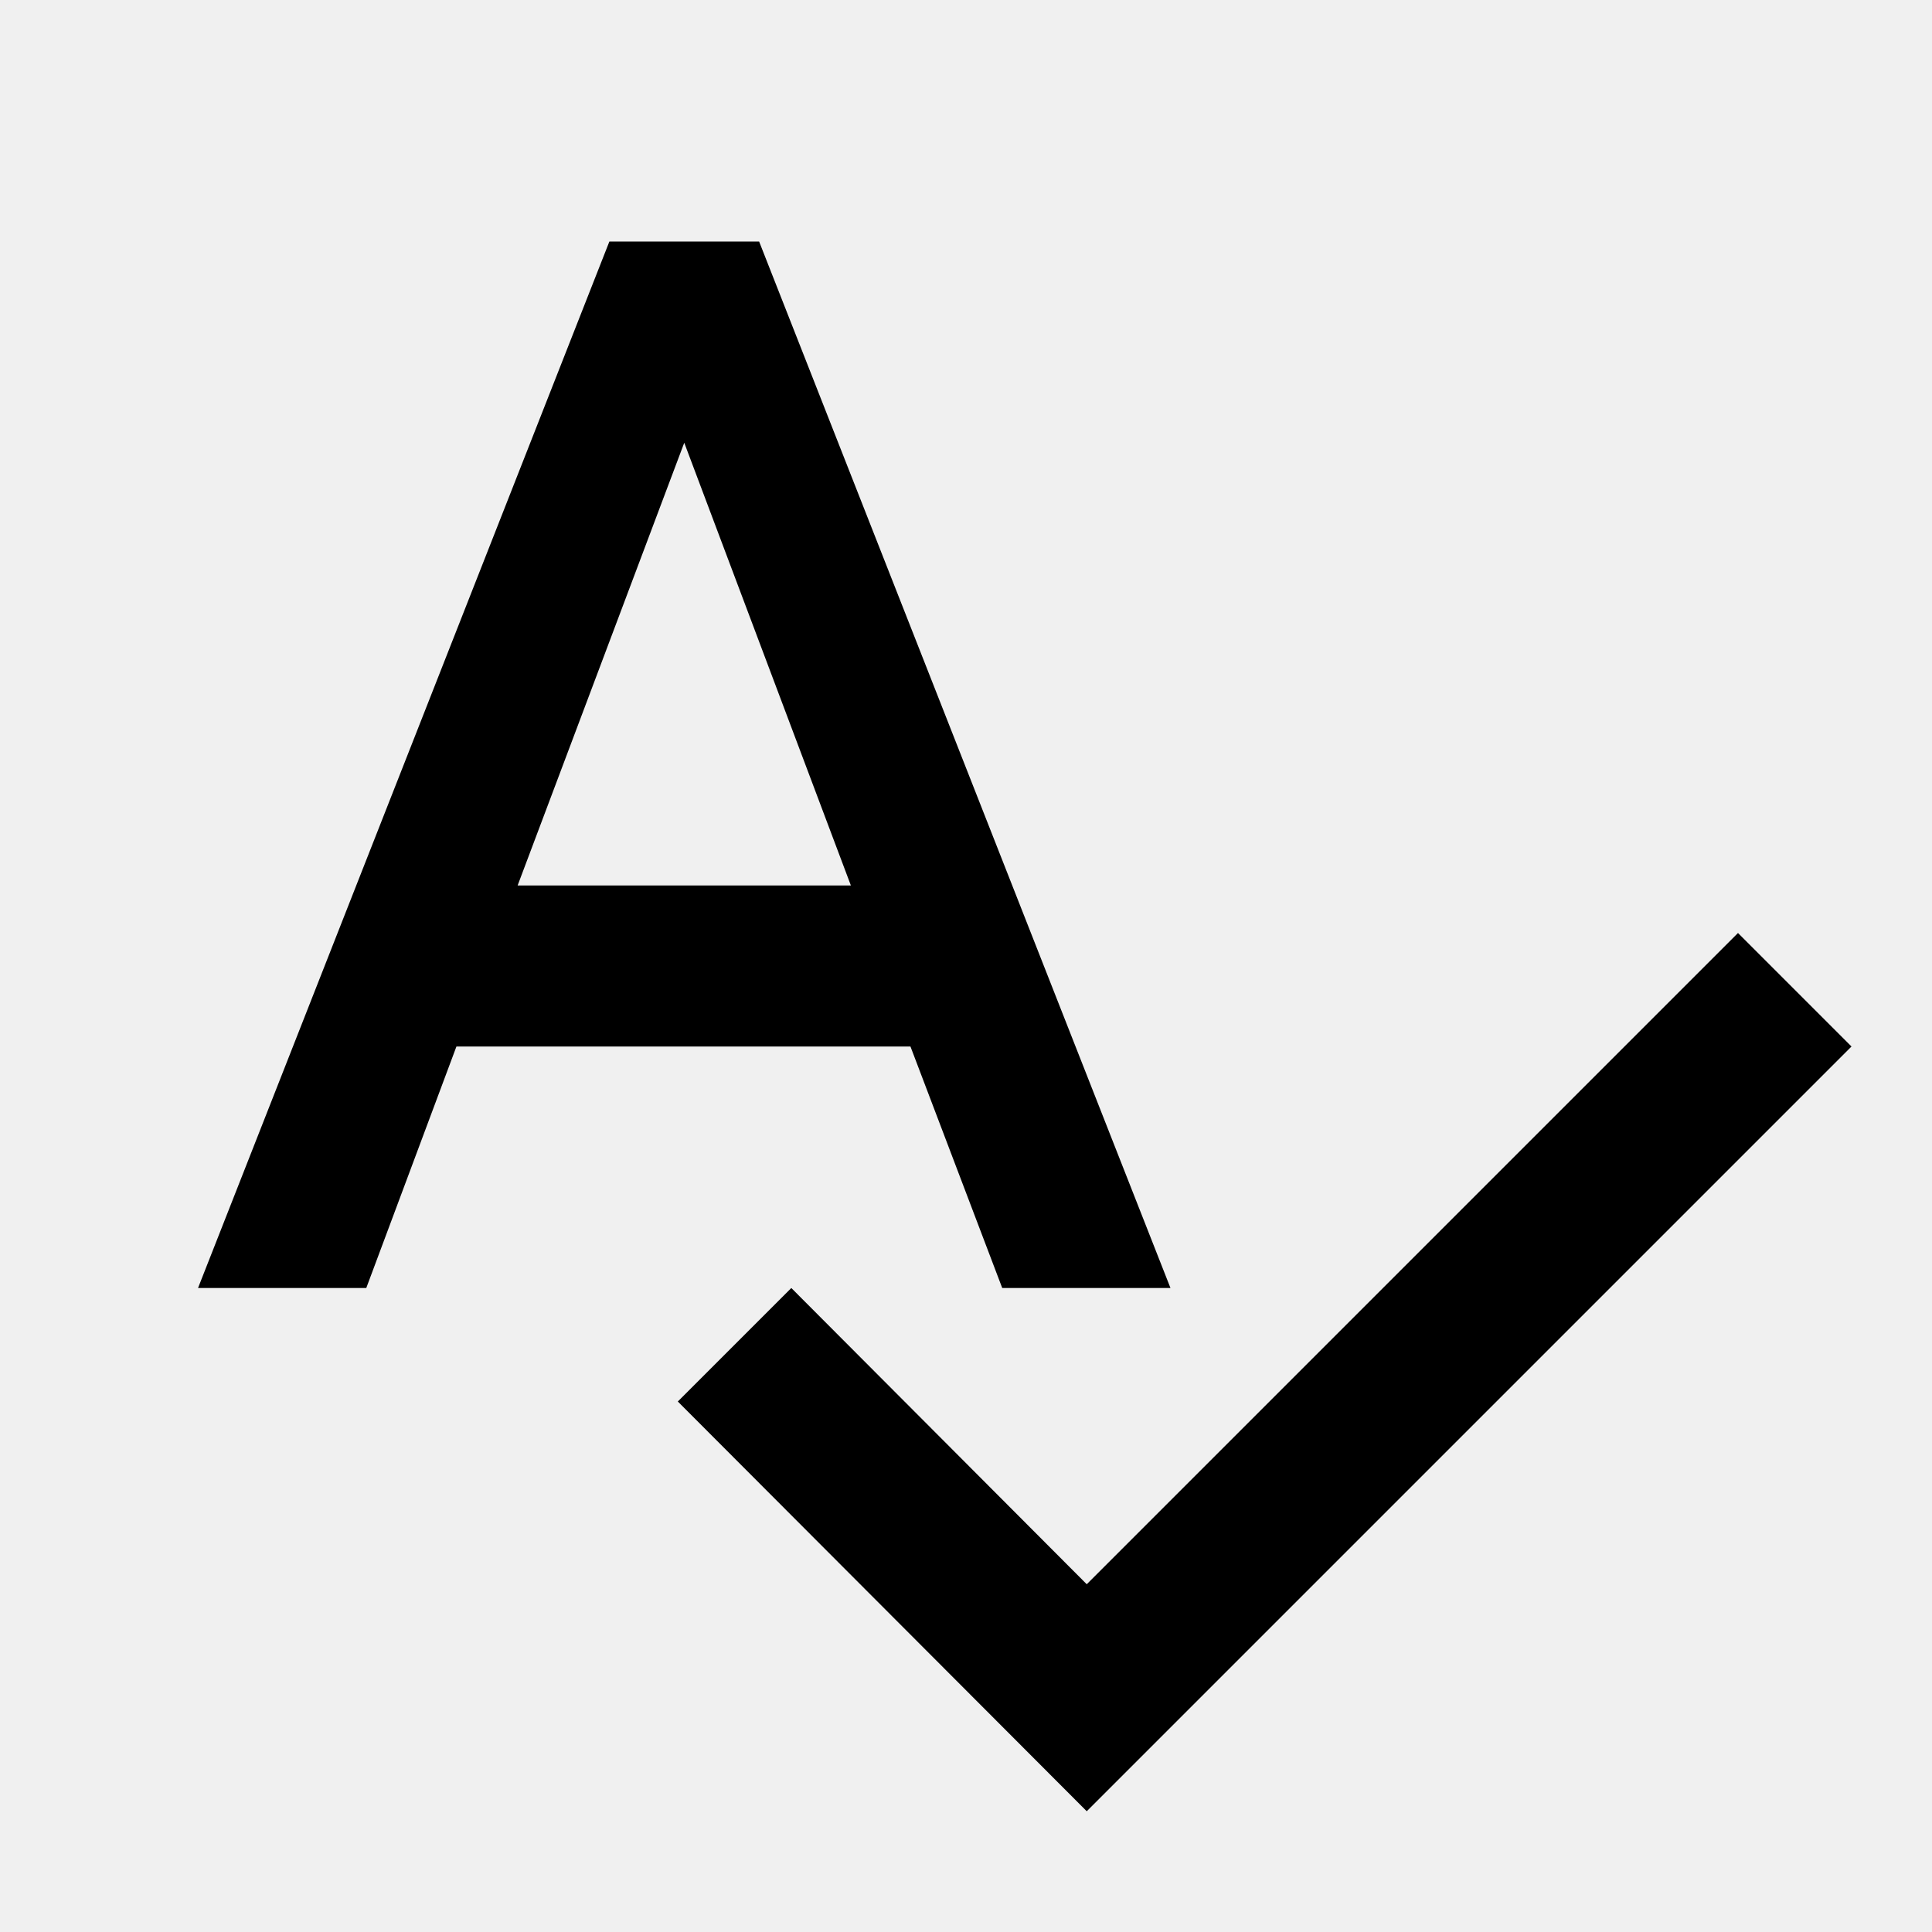
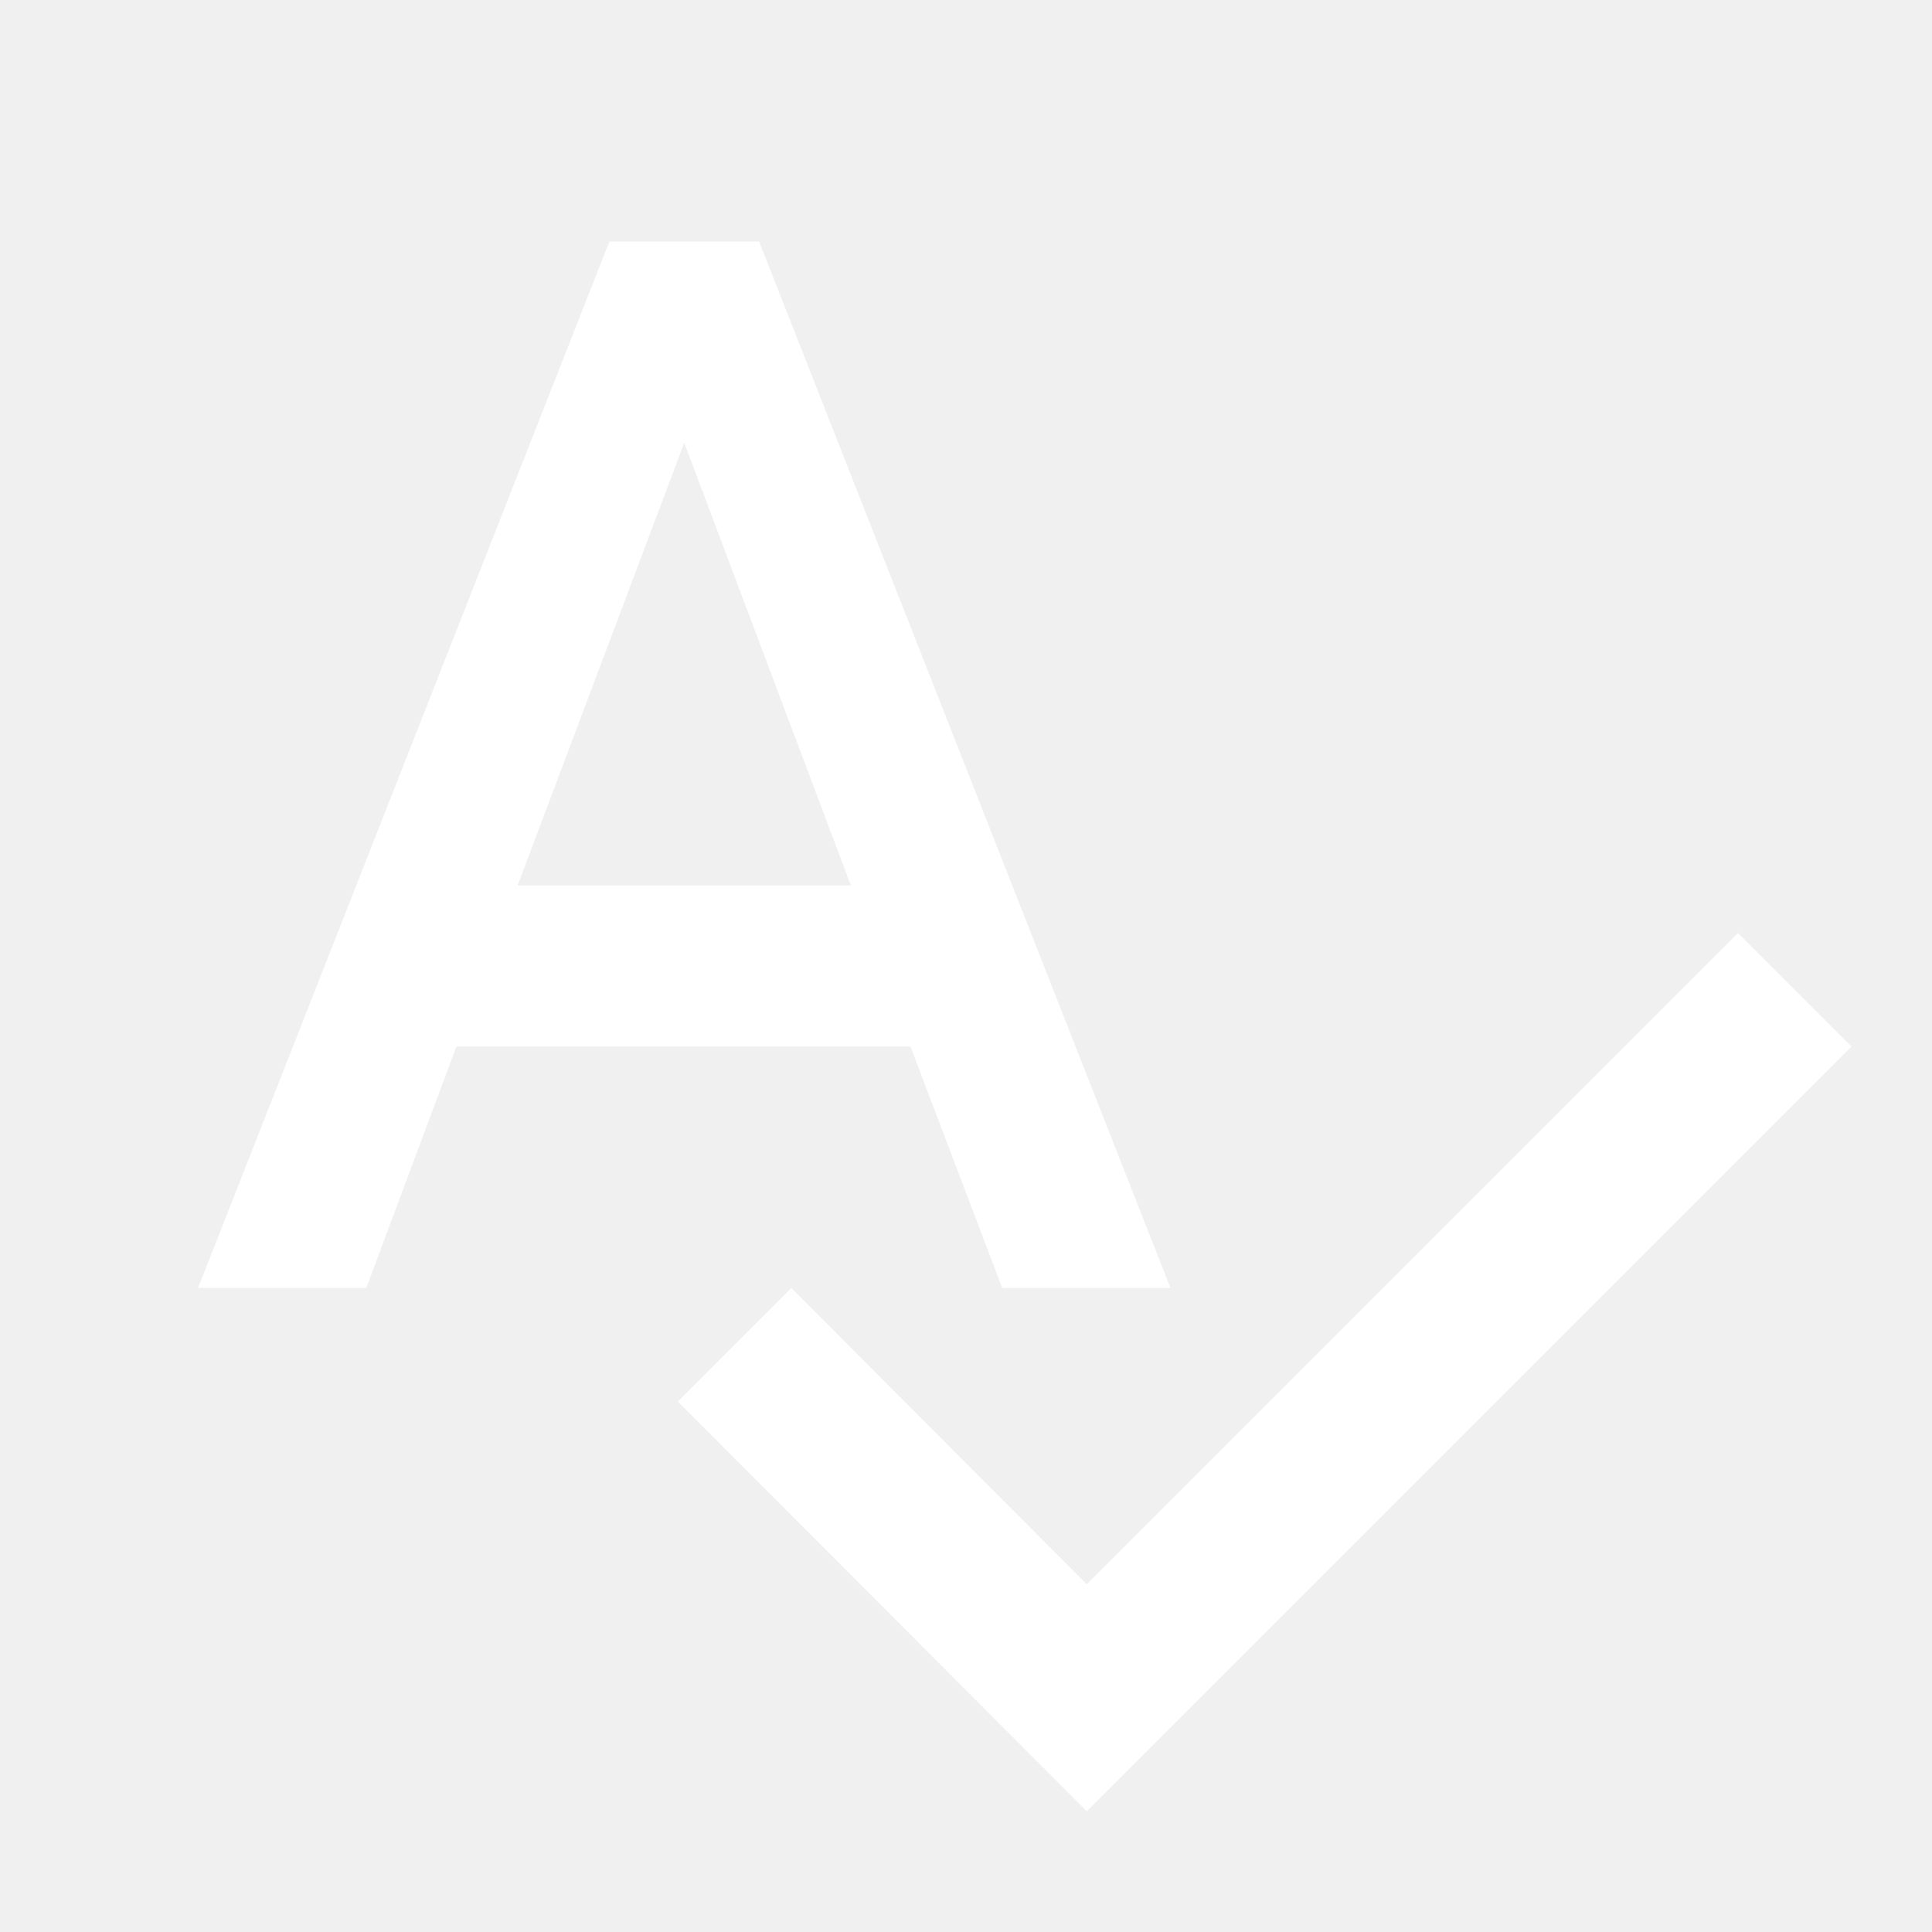
<svg xmlns="http://www.w3.org/2000/svg" id="mdi-spellcheck" viewBox="0 0 24 24">
-   <path d="M21.59,11.59L13.5,19.68L9.83,16L8.42,17.41L13.5,22.5L23,13M6.43,11L8.5,5.5L10.57,11M12.45,16H14.54L9.43,3H7.57L2.46,16H4.55L5.67,13H11.31L12.45,16Z" />
+   <path d="M21.59,11.59L13.5,19.68L9.83,16L8.42,17.41L13.5,22.5L23,13M6.43,11L8.5,5.5L10.57,11M12.45,16H14.54L9.43,3H7.57L2.46,16H4.55L5.67,13H11.31L12.45,16Z" fill="#fff" />
</svg>
